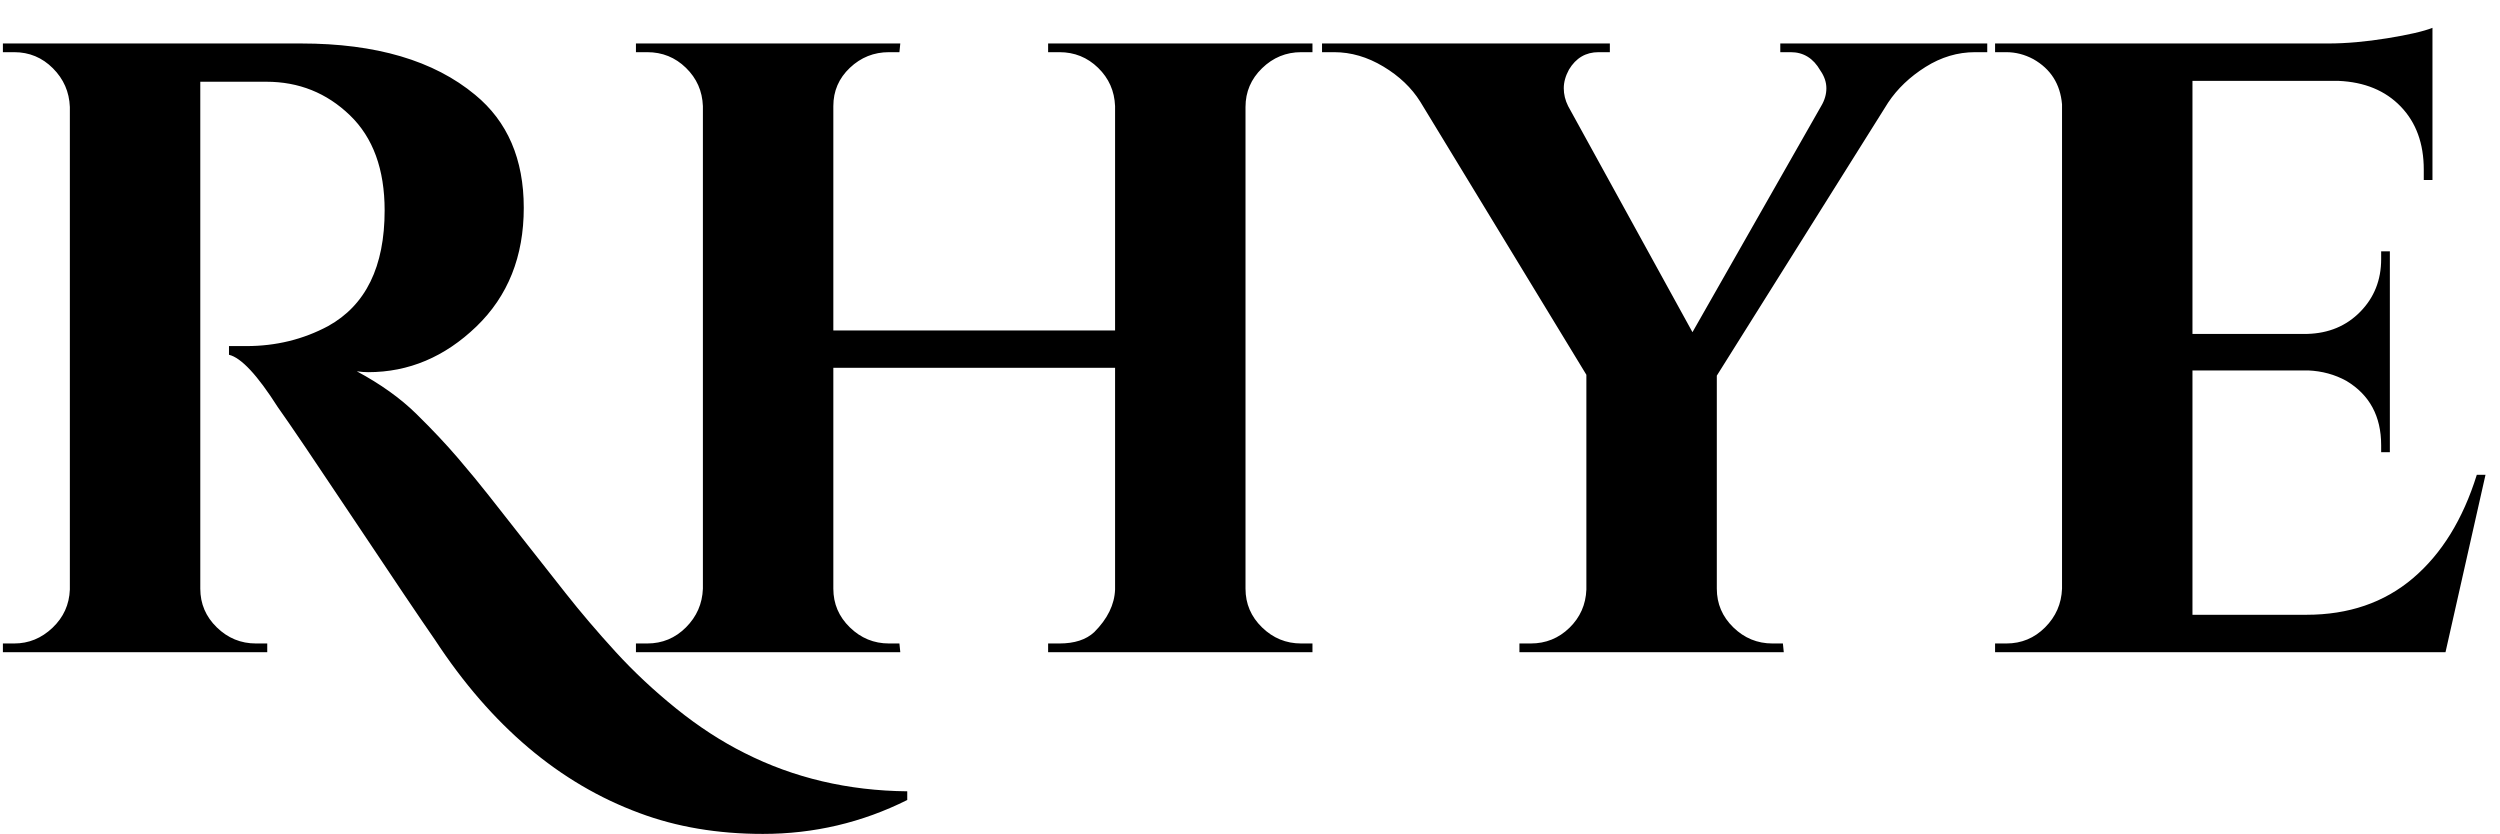
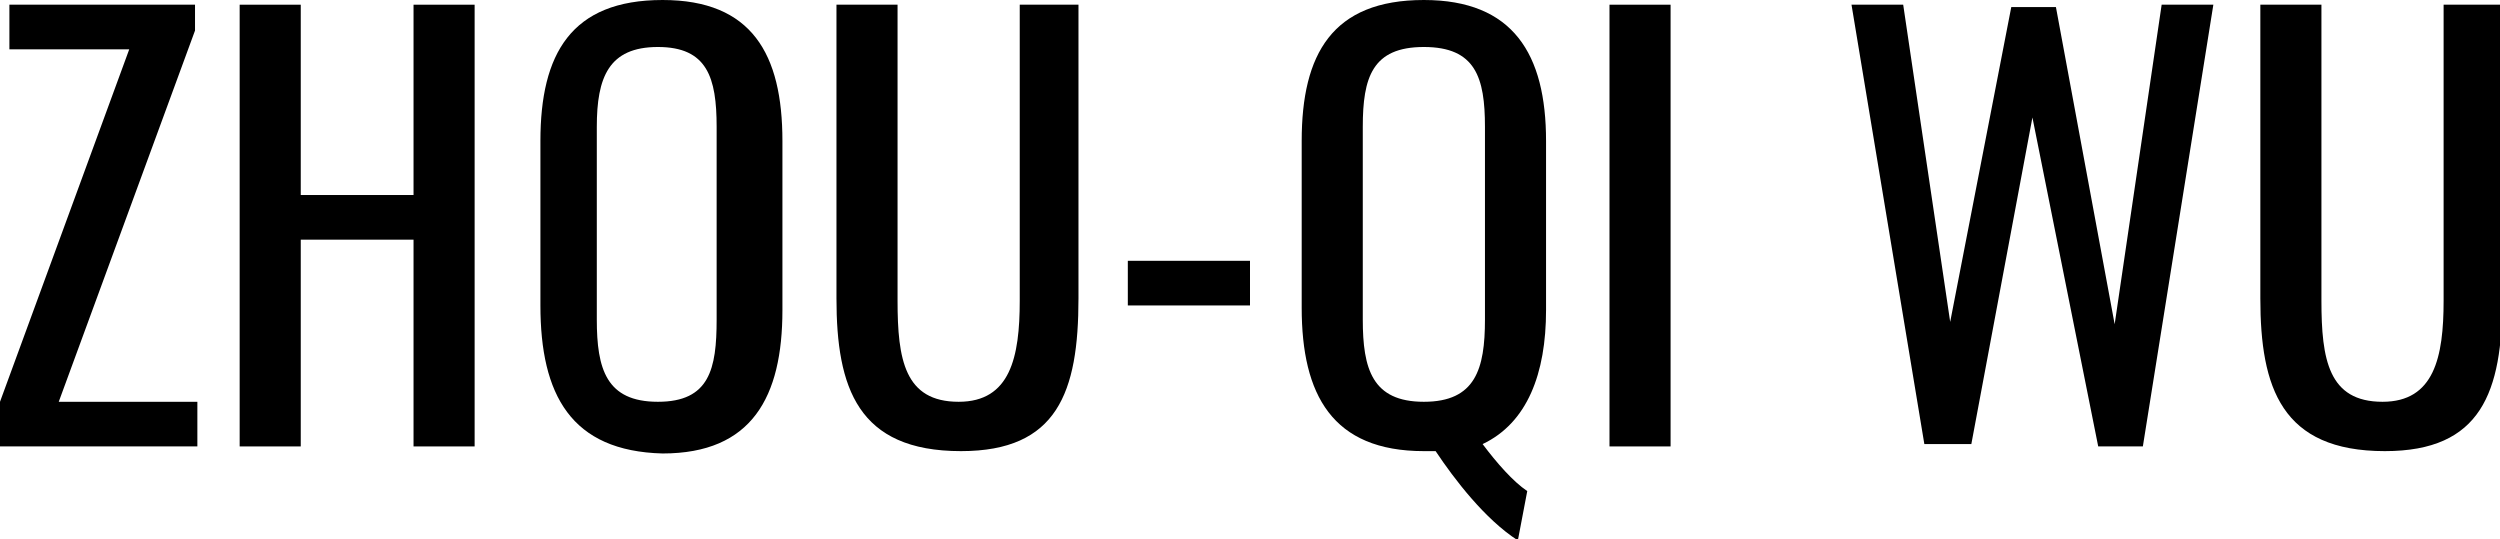
- <svg xmlns="http://www.w3.org/2000/svg" width="69px" height="23px" viewBox="0 0 69 23" version="1.1">
-   <g transform="translate(-1, -5)" fill="#000000" fill-rule="nonzero">
-     <path d="M22.056,28.016 C23.464,28.016 24.792,27.704 26.04,27.08 L26.04,27.08 L26.04,26.84 C24.408,26.824 22.912,26.472 21.552,25.784 C20.912,25.464 20.284,25.056 19.668,24.56 C19.052,24.064 18.492,23.54 17.988,22.988 C17.484,22.436 17.024,21.896 16.608,21.368 C16.192,20.84 15.792,20.332 15.408,19.844 C15.024,19.356 14.716,18.964 14.484,18.668 C14.252,18.372 13.972,18.032 13.644,17.648 C13.316,17.264 12.932,16.856 12.492,16.424 C12.052,15.992 11.504,15.6 10.848,15.248 C10.96,15.264 11.064,15.272 11.16,15.272 C12.28,15.272 13.276,14.852 14.148,14.012 C15.02,13.172 15.456,12.08 15.456,10.736 C15.456,9.392 15.008,8.352 14.112,7.616 C12.976,6.672 11.376,6.2 9.312,6.2 L9.312,6.2 L1.08,6.2 L1.08,6.44 L1.392,6.44 C1.808,6.44 2.164,6.588 2.46,6.884 C2.756,7.18 2.912,7.536 2.928,7.952 L2.928,7.952 L2.928,21.272 C2.912,21.688 2.752,22.04 2.448,22.328 C2.144,22.616 1.792,22.76 1.392,22.76 L1.392,22.76 L1.08,22.76 L1.08,23 L8.376,23 L8.376,22.76 L8.064,22.76 C7.648,22.76 7.288,22.612 6.984,22.316 C6.68,22.02 6.528,21.664 6.528,21.248 L6.528,21.248 L6.528,7.256 L8.352,7.256 C9.248,7.256 10.016,7.564 10.656,8.18 C11.296,8.796 11.616,9.672 11.616,10.808 C11.616,12.36 11.096,13.424 10.056,14 C9.368,14.368 8.616,14.552 7.8,14.552 L7.8,14.552 L7.32,14.552 L7.32,14.792 C7.656,14.872 8.104,15.352 8.664,16.232 C8.984,16.68 9.688,17.72 10.776,19.352 C11.864,20.984 12.608,22.088 13.008,22.664 C14.56,25.032 16.44,26.624 18.648,27.44 C19.672,27.824 20.808,28.016 22.056,28.016 Z M25.848,23 L25.824,22.76 L25.536,22.76 C25.12,22.76 24.76,22.612 24.456,22.316 C24.152,22.02 24,21.664 24,21.248 L24,21.248 L24,15.152 L31.776,15.152 L31.776,21.272 C31.76,21.688 31.568,22.08 31.2,22.448 C30.976,22.656 30.656,22.76 30.24,22.76 L30.24,22.76 L29.928,22.76 L29.928,23 L37.224,23 L37.224,22.76 L36.912,22.76 C36.496,22.76 36.136,22.612 35.832,22.316 C35.528,22.02 35.376,21.664 35.376,21.248 L35.376,21.248 L35.376,7.952 C35.376,7.536 35.528,7.18 35.832,6.884 C36.136,6.588 36.496,6.44 36.912,6.44 L36.912,6.44 L37.224,6.44 L37.224,6.2 L29.928,6.2 L29.928,6.44 L30.24,6.44 C30.656,6.44 31.012,6.584 31.308,6.872 C31.604,7.16 31.76,7.512 31.776,7.928 L31.776,7.928 L31.776,14.12 L24,14.12 L24,7.928 C24,7.512 24.152,7.16 24.456,6.872 C24.76,6.584 25.12,6.44 25.536,6.44 L25.536,6.44 L25.824,6.44 L25.848,6.2 L18.552,6.2 L18.552,6.44 L18.864,6.44 C19.28,6.44 19.636,6.584 19.932,6.872 C20.228,7.16 20.384,7.512 20.4,7.928 L20.4,7.928 L20.4,21.248 C20.384,21.664 20.228,22.02 19.932,22.316 C19.636,22.612 19.28,22.76 18.864,22.76 L18.864,22.76 L18.552,22.76 L18.552,23 L25.848,23 Z M50.232,23 L50.208,22.76 L49.92,22.76 C49.504,22.76 49.144,22.612 48.84,22.316 C48.536,22.02 48.384,21.664 48.384,21.248 L48.384,21.248 L48.384,15.368 L53.112,7.832 C53.368,7.448 53.712,7.12 54.144,6.848 C54.576,6.576 55.032,6.44 55.512,6.44 L55.512,6.44 L55.848,6.44 L55.848,6.2 L50.136,6.2 L50.136,6.44 L50.424,6.44 C50.776,6.44 51.048,6.608 51.24,6.944 C51.352,7.104 51.408,7.268 51.408,7.436 C51.408,7.604 51.36,7.768 51.264,7.928 L51.264,7.928 L47.712,14.168 L44.28,7.928 C44.2,7.768 44.16,7.604 44.16,7.436 C44.16,7.268 44.208,7.096 44.304,6.92 C44.496,6.6 44.768,6.44 45.12,6.44 L45.12,6.44 L45.432,6.44 L45.432,6.2 L37.488,6.2 L37.488,6.44 L37.824,6.44 C38.288,6.44 38.74,6.572 39.18,6.836 C39.62,7.1 39.96,7.424 40.2,7.808 L40.2,7.808 L44.784,15.344 L44.784,21.272 C44.768,21.688 44.612,22.04 44.316,22.328 C44.02,22.616 43.664,22.76 43.248,22.76 L43.248,22.76 L42.936,22.76 L42.936,23 L50.232,23 Z M68.496,23 L69.6,18.104 L69.36,18.104 C68.976,19.336 68.388,20.288 67.596,20.96 C66.804,21.632 65.824,21.968 64.656,21.968 L64.656,21.968 L61.512,21.968 L61.512,15.224 L64.704,15.224 C65.088,15.24 65.44,15.336 65.76,15.512 C66.4,15.896 66.72,16.488 66.72,17.288 L66.72,17.288 L66.72,17.48 L66.96,17.48 L66.96,11.936 L66.72,11.936 L66.72,12.152 C66.72,12.728 66.528,13.212 66.144,13.604 C65.76,13.996 65.272,14.2 64.68,14.216 L64.68,14.216 L61.512,14.216 L61.512,7.232 L65.544,7.232 C66.264,7.264 66.836,7.5 67.26,7.94 C67.684,8.38 67.896,8.96 67.896,9.68 L67.896,9.68 L67.896,9.968 L68.136,9.968 L68.136,5.768 C67.896,5.864 67.48,5.96 66.888,6.056 C66.296,6.152 65.752,6.2 65.256,6.2 L65.256,6.2 L56.064,6.2 L56.064,6.44 L56.376,6.44 C56.632,6.44 56.88,6.504 57.12,6.632 C57.6,6.904 57.864,7.32 57.912,7.88 L57.912,7.88 L57.912,21.248 C57.896,21.664 57.74,22.02 57.444,22.316 C57.148,22.612 56.792,22.76 56.376,22.76 L56.376,22.76 L56.064,22.76 L56.064,23 L68.496,23 Z" />
+ <svg xmlns="http://www.w3.org/2000/svg" version="1.1" id="圖層_1" x="0px" y="0px" viewBox="0 0 106.4 22.9" style="enable-background:new 0 0 106.4 22.9;" xml:space="preserve">
+   <g>
+     <path d="M0,17.1l5.5-15H0.4V0.2h7.9v1.1L2.5,17.1h5.9V19H0V17.1z" />
+     <path d="M10.2,0.2h2.6v8.1h4.8V0.2h2.6V19h-2.6v-8.8h-4.8V19h-2.6V0.2z" />
+     <path d="M23,13V6c0-3.7,1.3-6,5.2-6c3.8,0,5.1,2.3,5.1,6v7.2c0,3.7-1.3,6.1-5.1,6.1C24.3,19.2,23,16.8,23,13z M30.5,13.6V5.4   c0-2.1-0.4-3.4-2.5-3.4s-2.6,1.3-2.6,3.4v8.2c0,2.1,0.4,3.5,2.6,3.5C30.2,17.1,30.5,15.7,30.5,13.6z" />
+     <path d="M35.6,12.7V0.2h2.6v12.6c0,2.5,0.3,4.3,2.6,4.3c2.2,0,2.6-1.9,2.6-4.3V0.2h2.5v12.5c0,4-0.9,6.5-5,6.5   C36.5,19.2,35.6,16.5,35.6,12.7z" />
+     <path d="M48,11.1h5.2V13H48V11.1z" />
+     <path d="M61.1,19.2c-0.1,0-0.3,0-0.5,0c-3.9,0-5.2-2.4-5.2-6.1V6c0-3.7,1.3-6,5.2-6c3.8,0,5.2,2.3,5.2,6v7.2c0,2.7-0.8,4.8-2.7,5.7   c0.6,0.8,1.3,1.6,1.9,2l-0.4,2.1C63.2,22.1,61.9,20.4,61.1,19.2z M63.2,13.6V5.4c0-2.1-0.4-3.4-2.6-3.4C58.4,2,58,3.3,58,5.4v8.2   c0,2.1,0.4,3.5,2.6,3.5S63.2,15.7,63.2,13.6z" />
+     <path d="M68.5,0.2h2.6V19h-2.6V0.2z" />
+     <path d="M78.8,0.2H81l2,13.5l2.6-13.4h1.9L90,13.8l2-13.6h2.2l-3,18.8h-1.9L86.5,5l-2.6,13.9h-2L78.8,0.2z" />
+     <path d="M96.2,12.7V0.2h2.6v12.6c0,2.5,0.3,4.3,2.6,4.3c2.2,0,2.6-1.9,2.6-4.3V0.2h2.5v12.5c0,4-0.9,6.5-5,6.5   C97.1,19.2,96.2,16.5,96.2,12.7z" />
  </g>
</svg>
